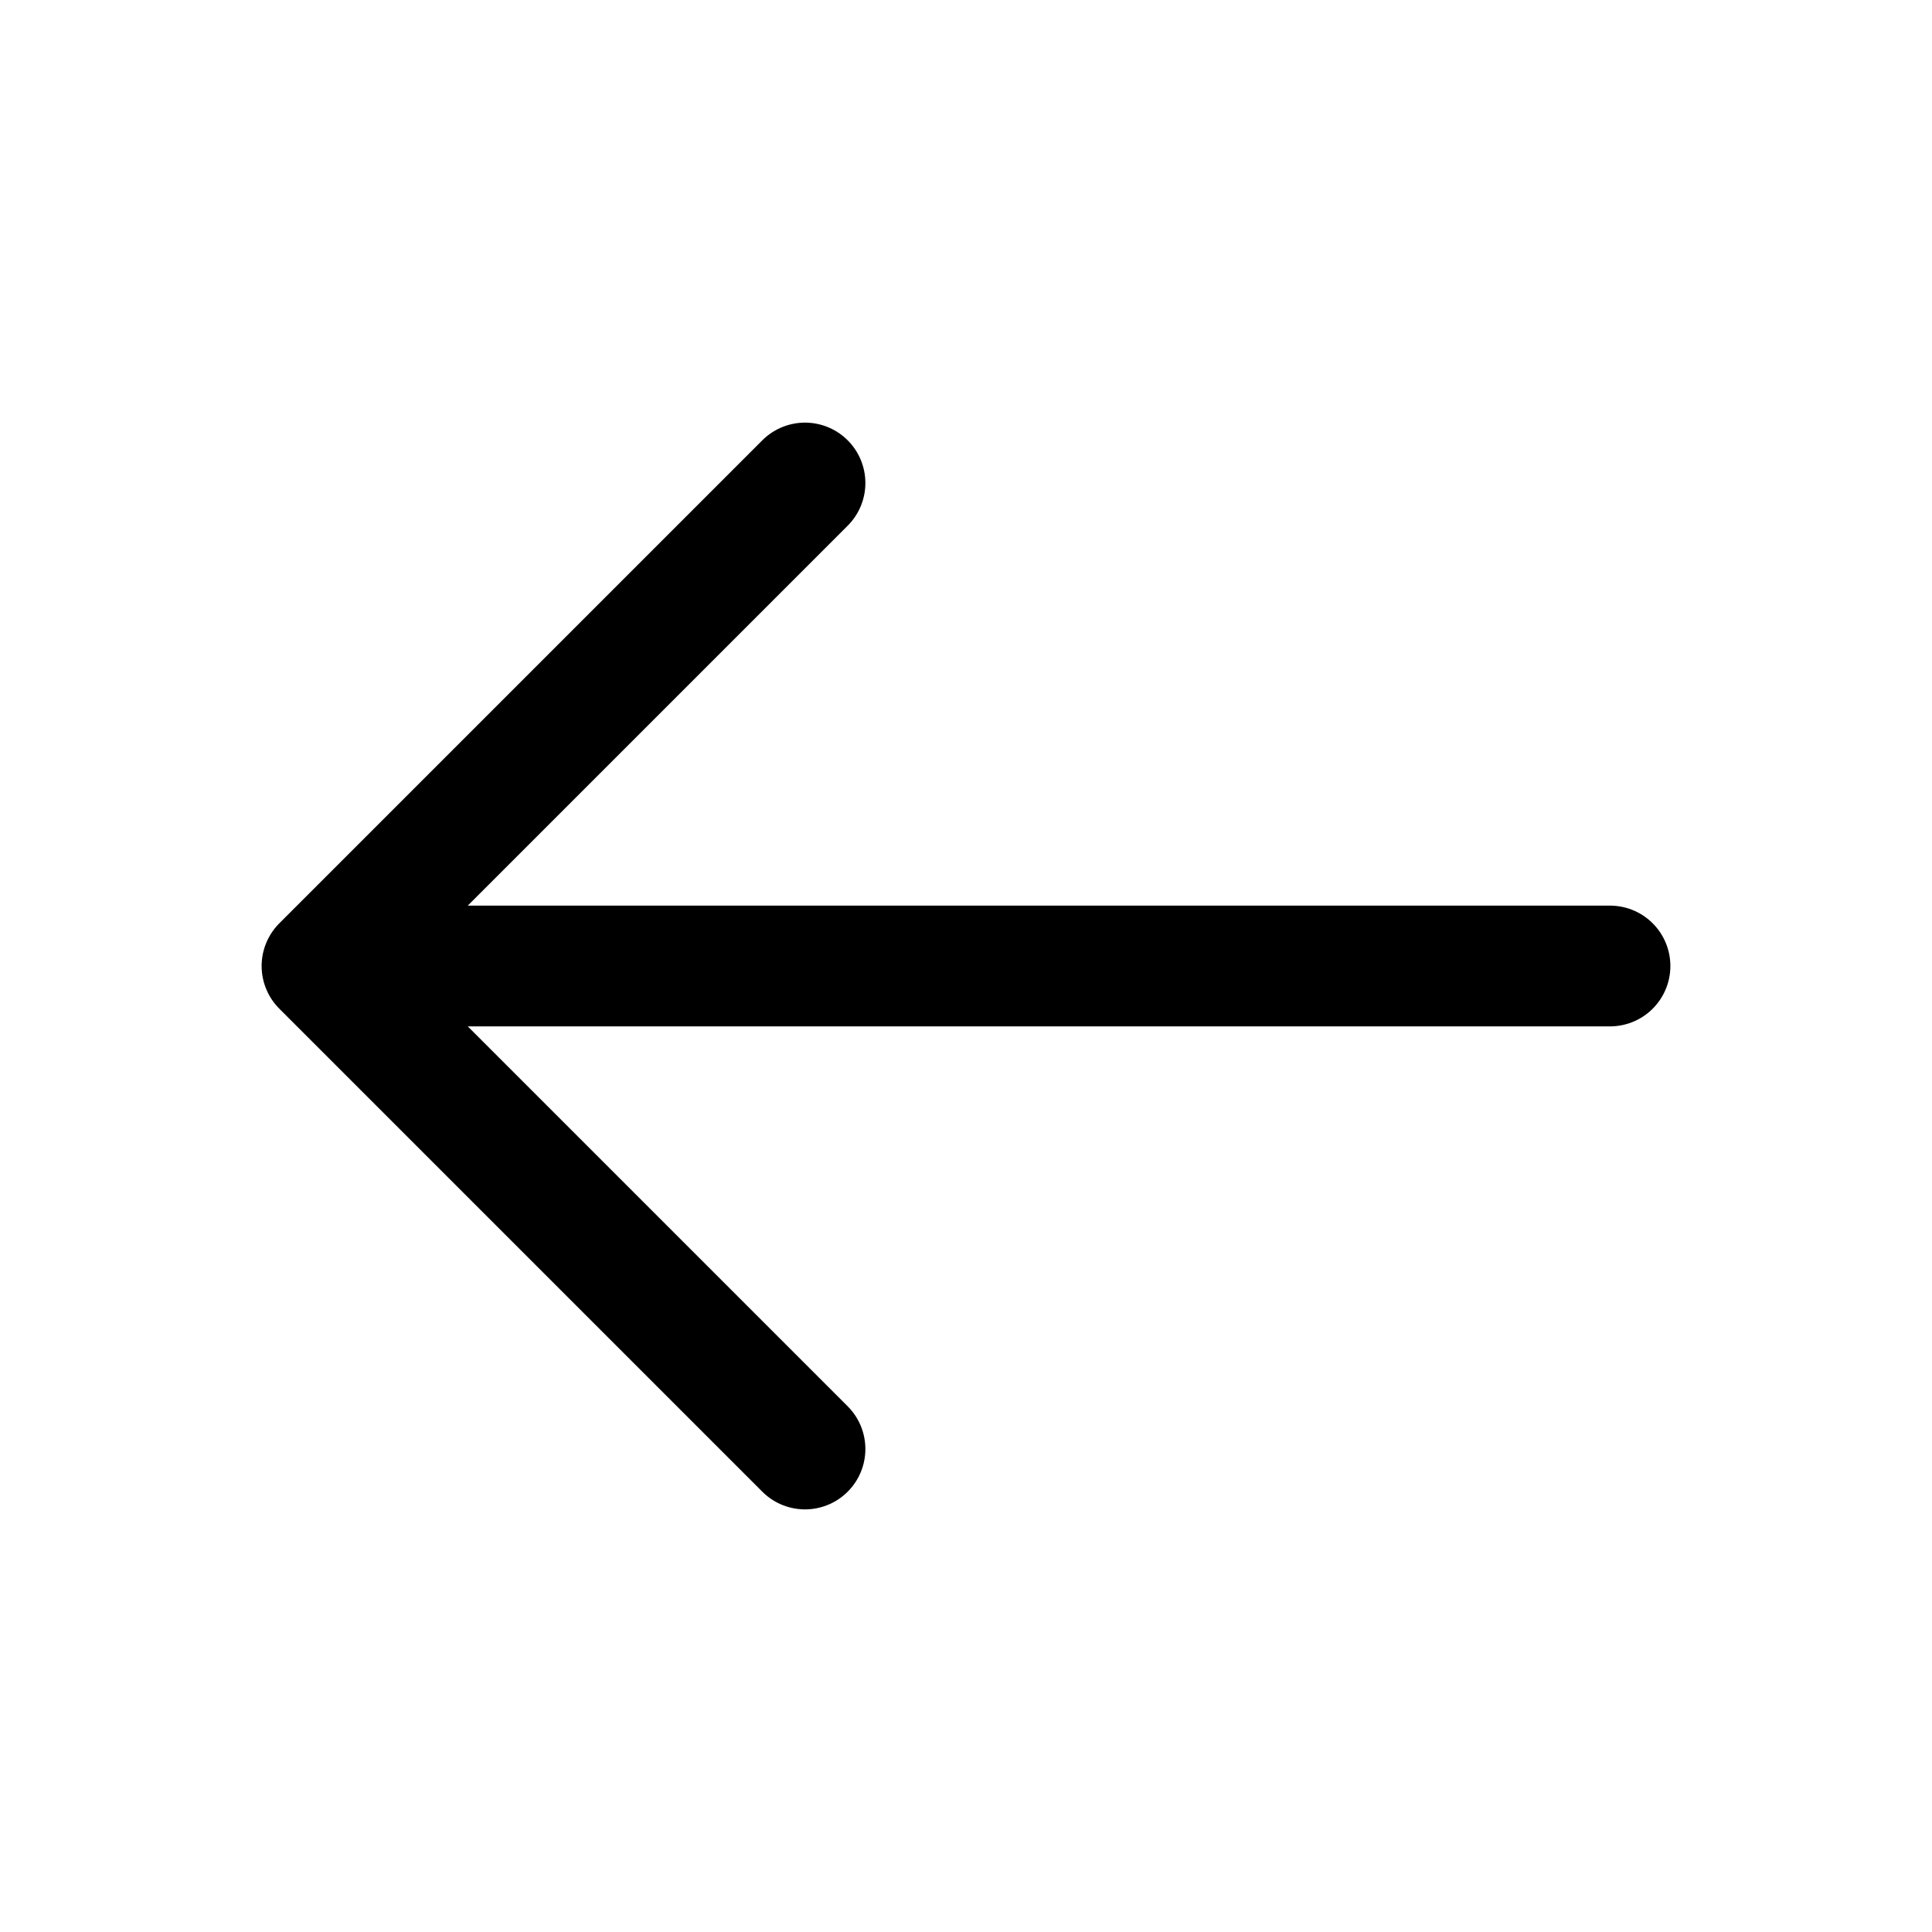
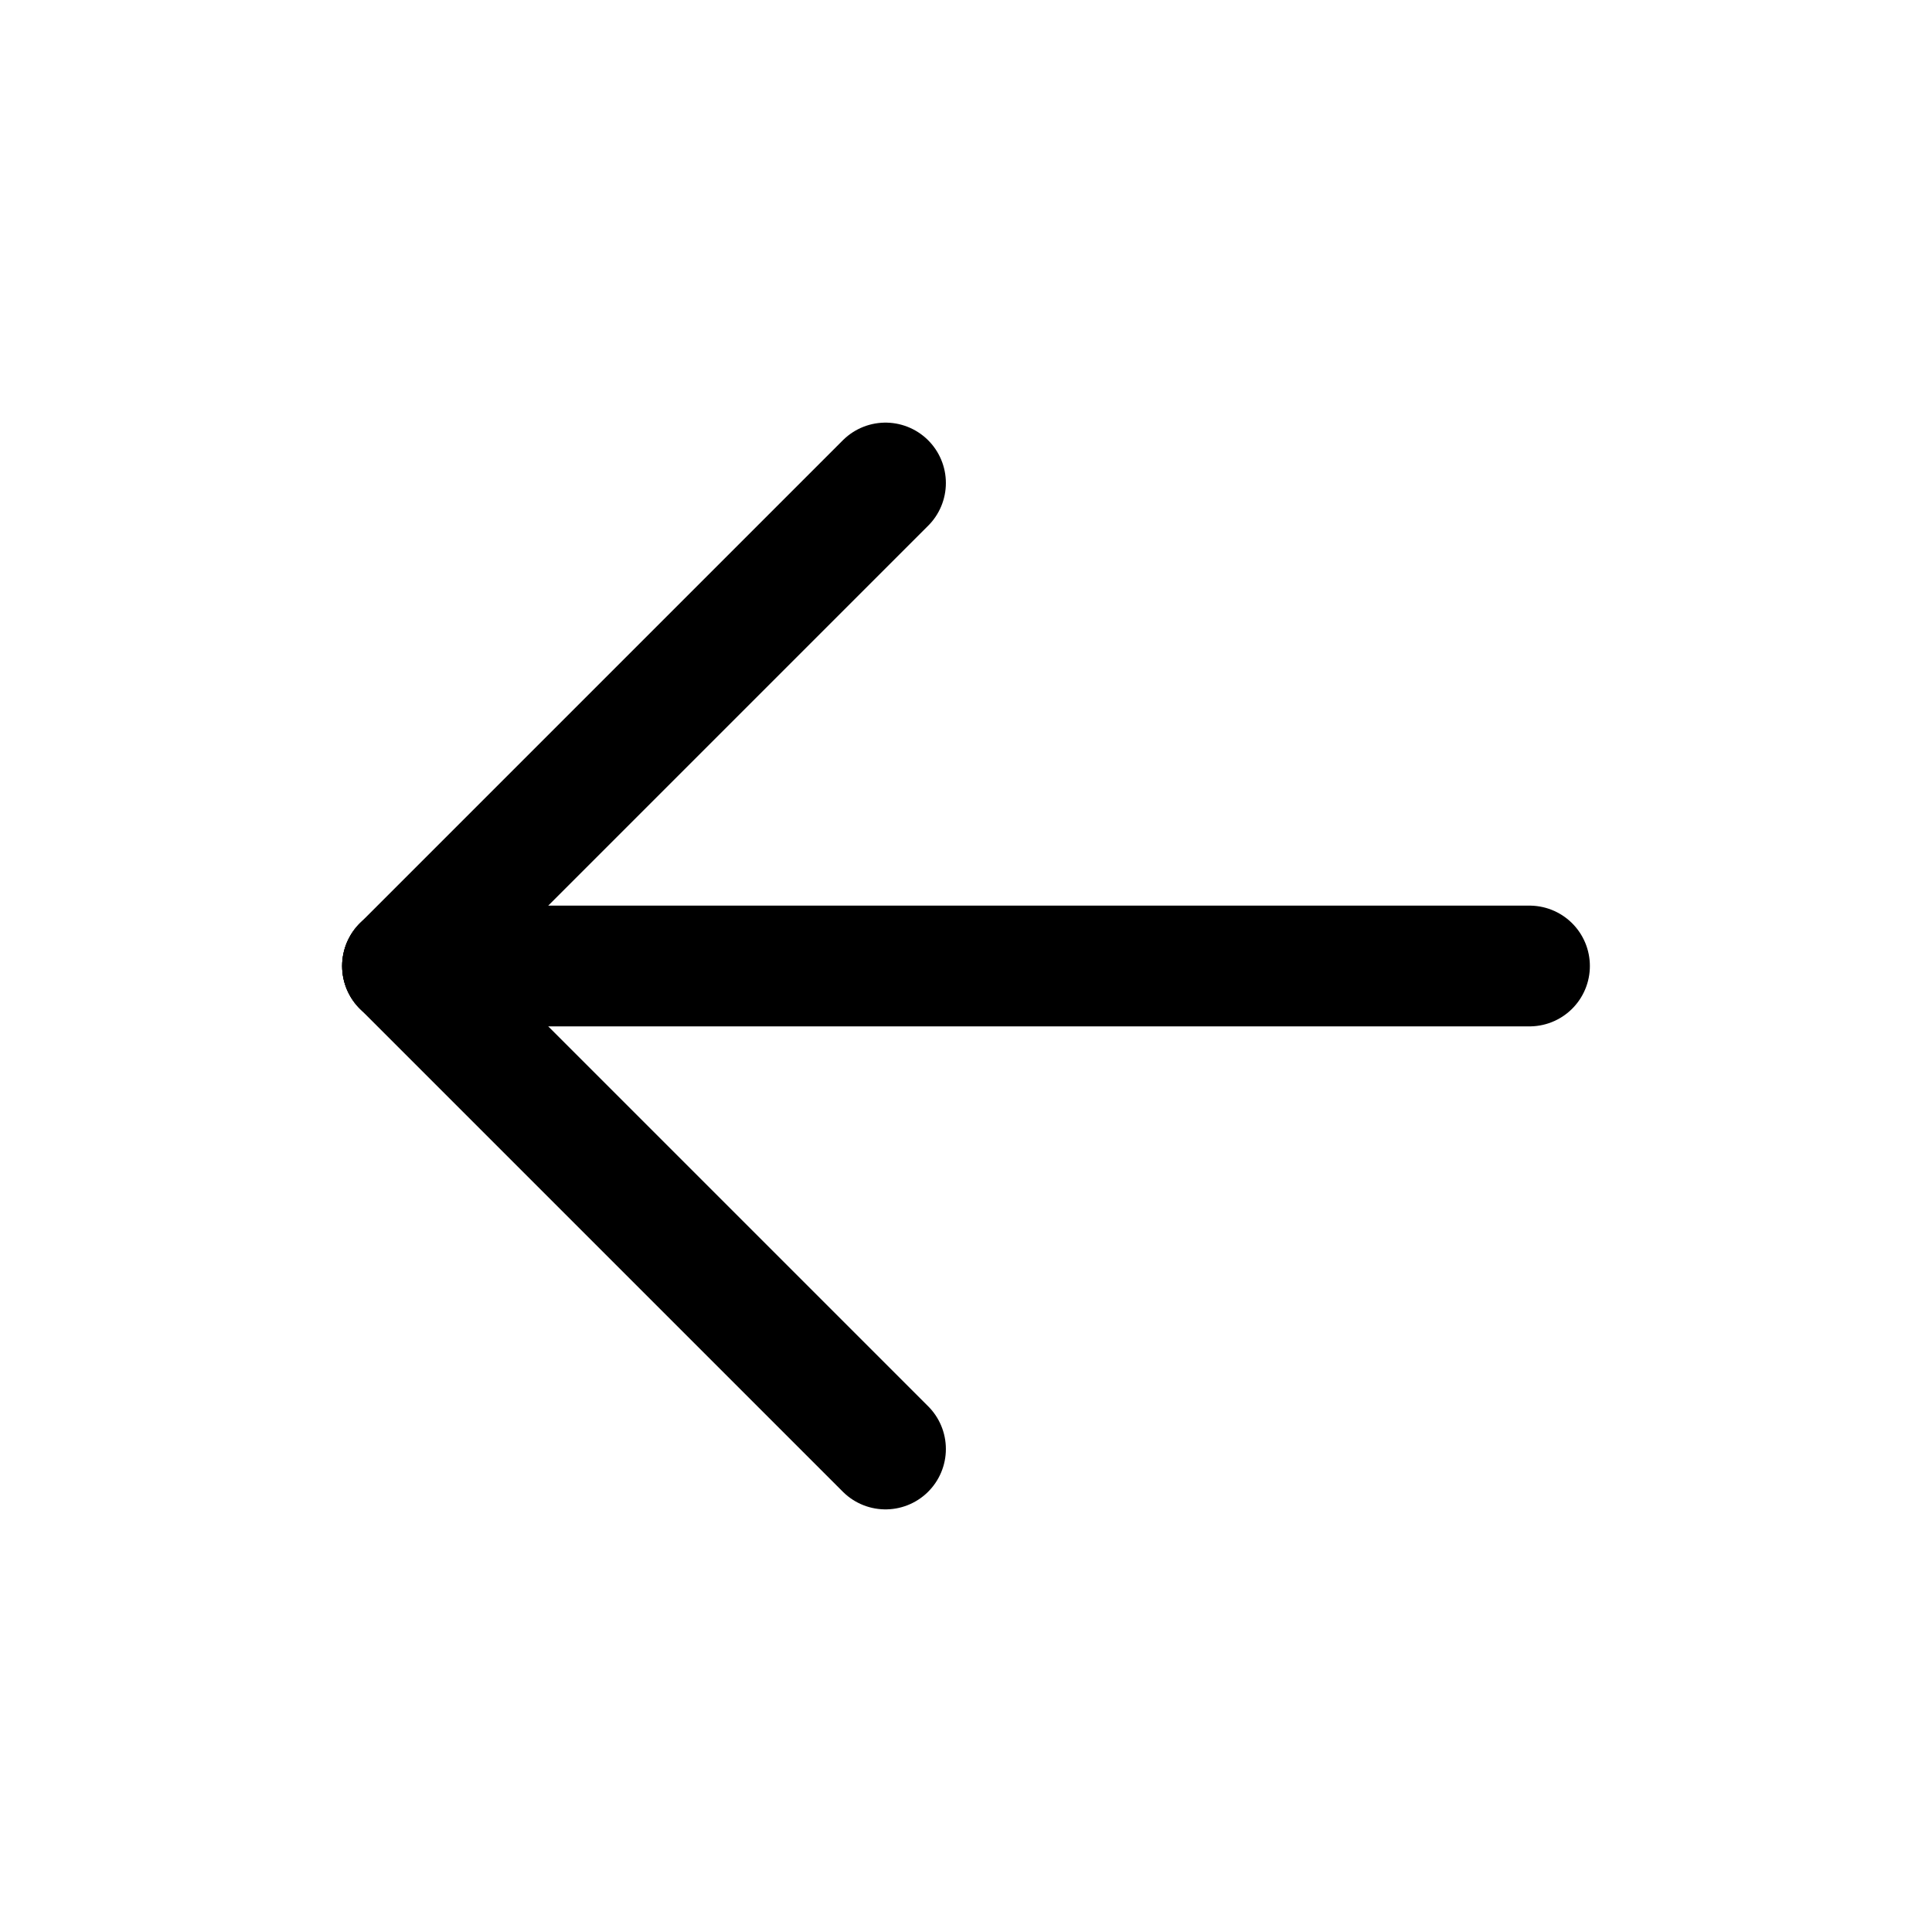
- <svg xmlns="http://www.w3.org/2000/svg" width="1em" height="1em" viewBox="0 0 24 24">
-   <path fill="none" stroke="currentColor" stroke-linecap="round" stroke-linejoin="round" stroke-width="1.5" d="M20 12H4m0 0l6-6m-6 6l6 6" />
+ <svg xmlns="http://www.w3.org/2000/svg" width="24" height="24" viewBox="0 0 24 24" fill="none" stroke="currentColor" stroke-width="1.5" stroke-linecap="round" stroke-linejoin="round">
+   <path d="M5 12l14 0" />
+   <path d="M5 12l6 6" />
+   <path d="M5 12l6 -6" />
</svg>
